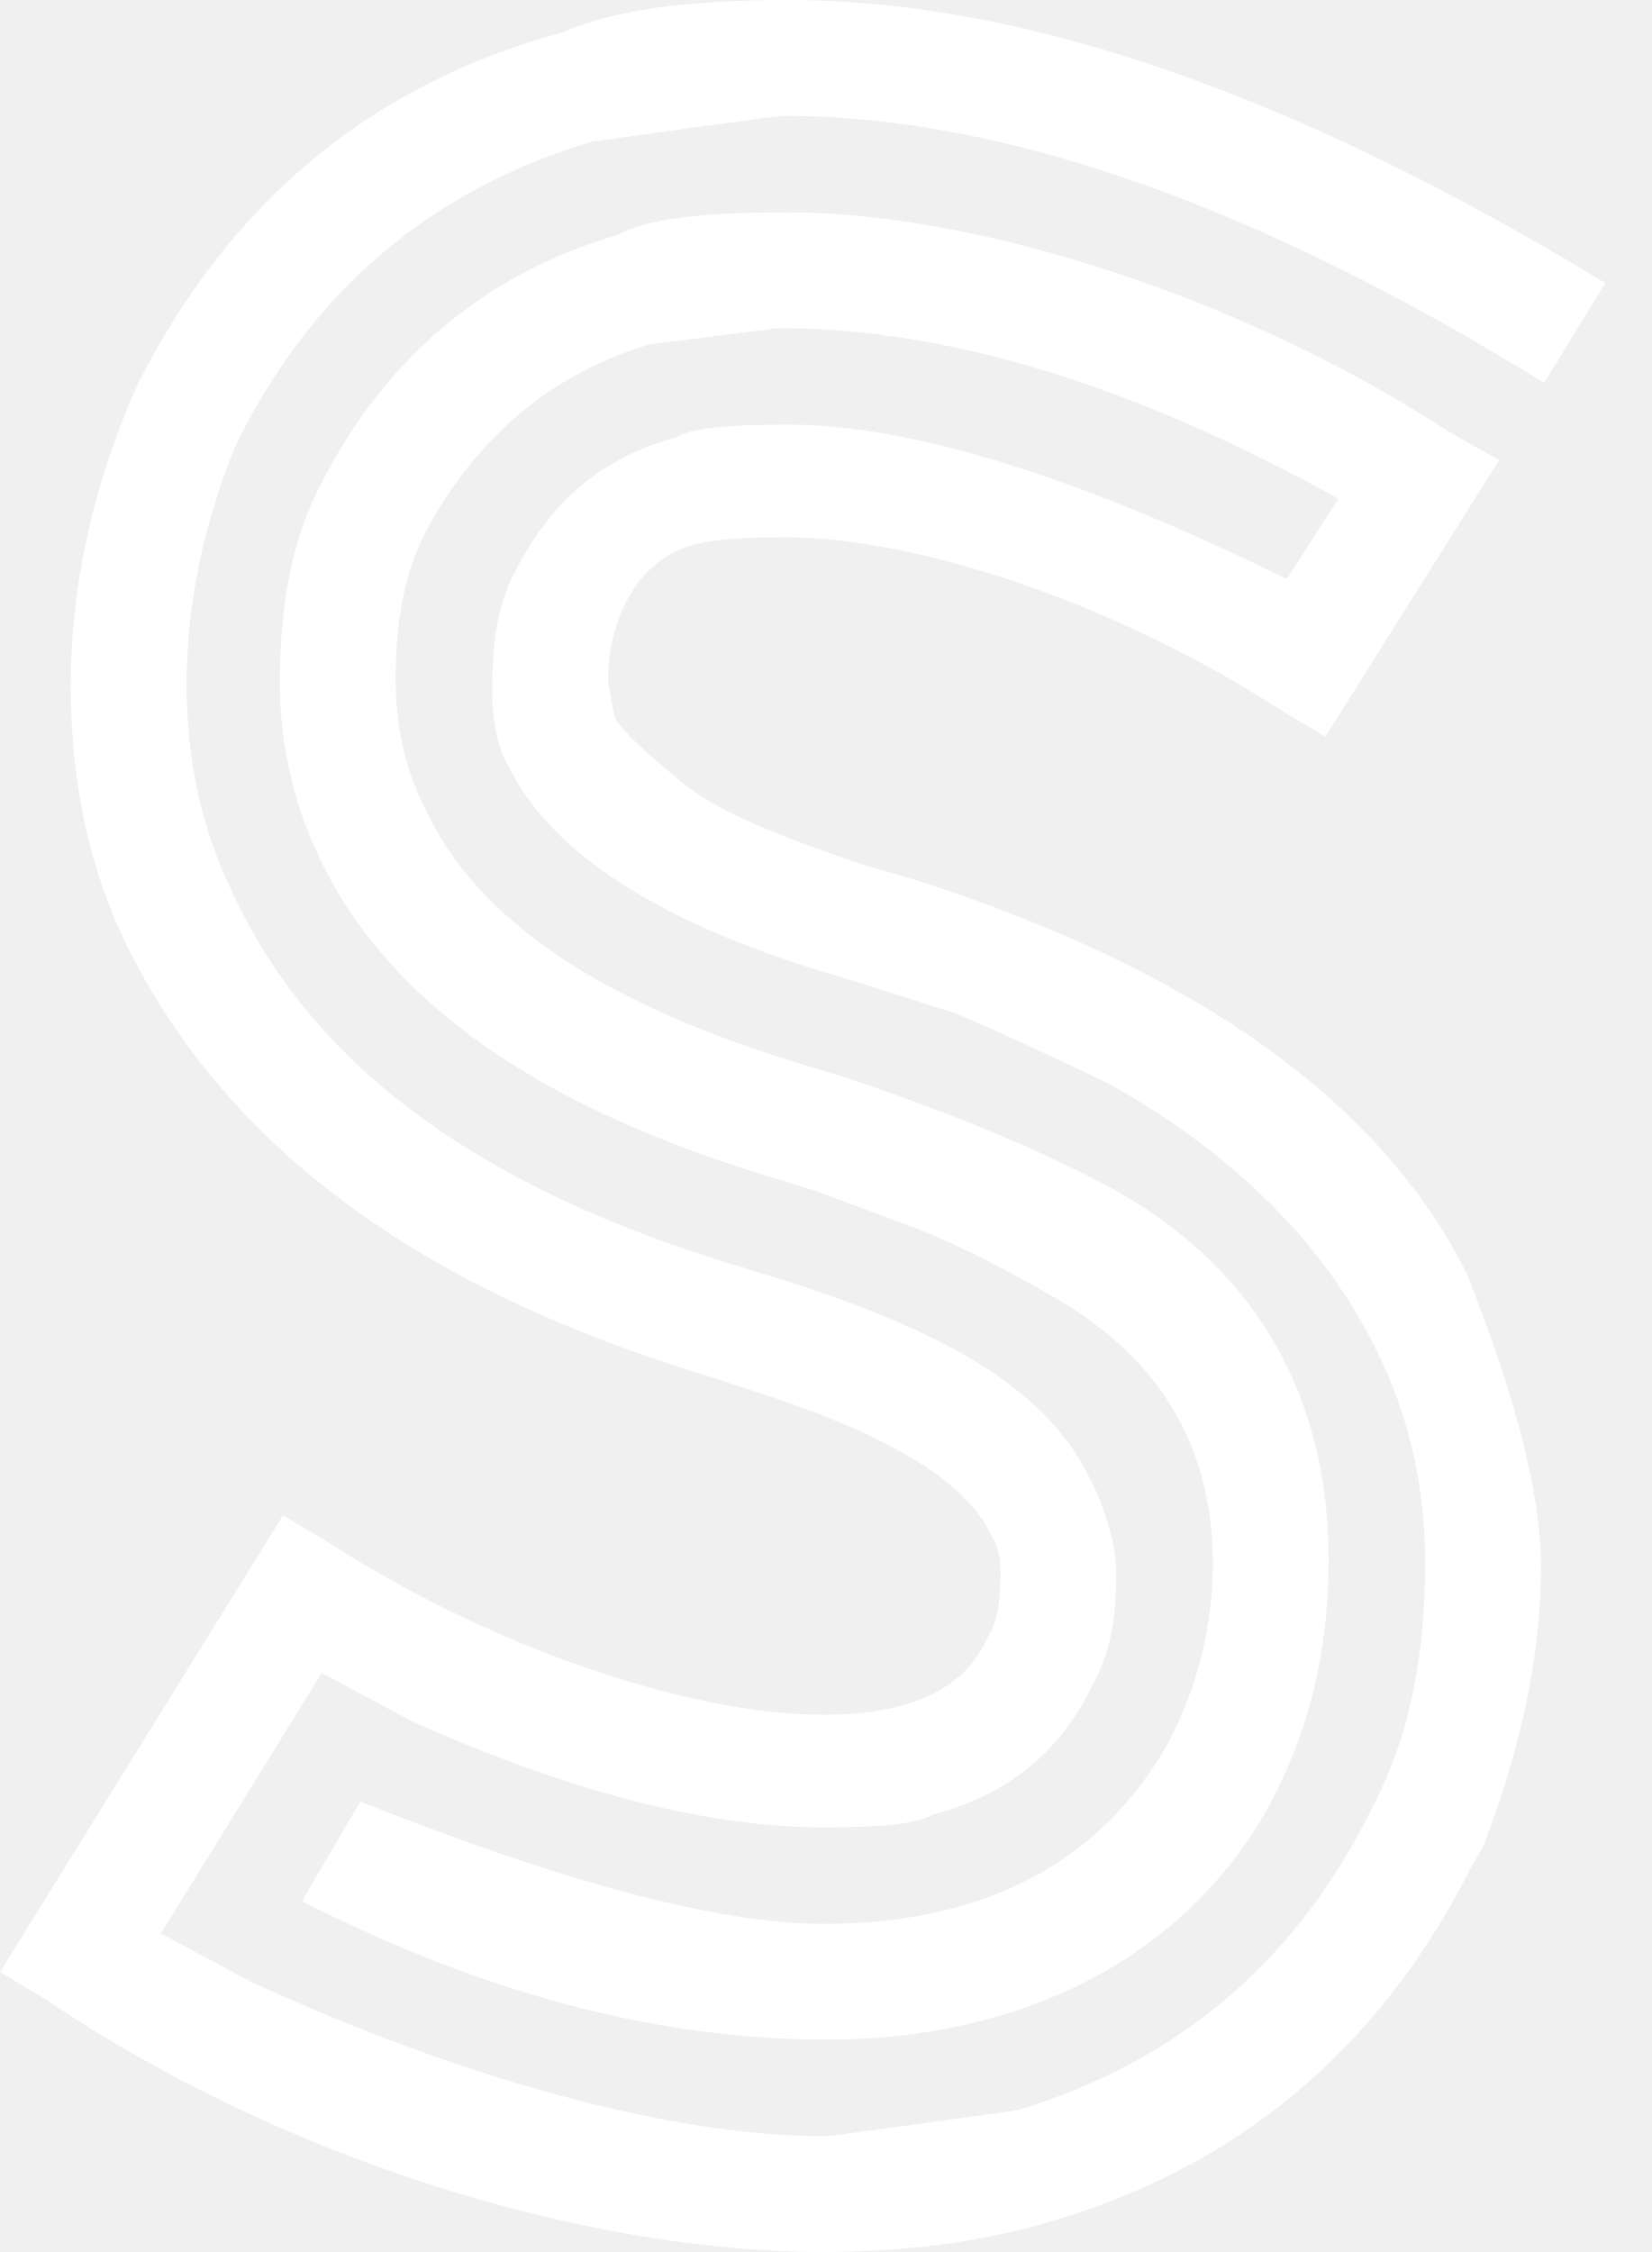
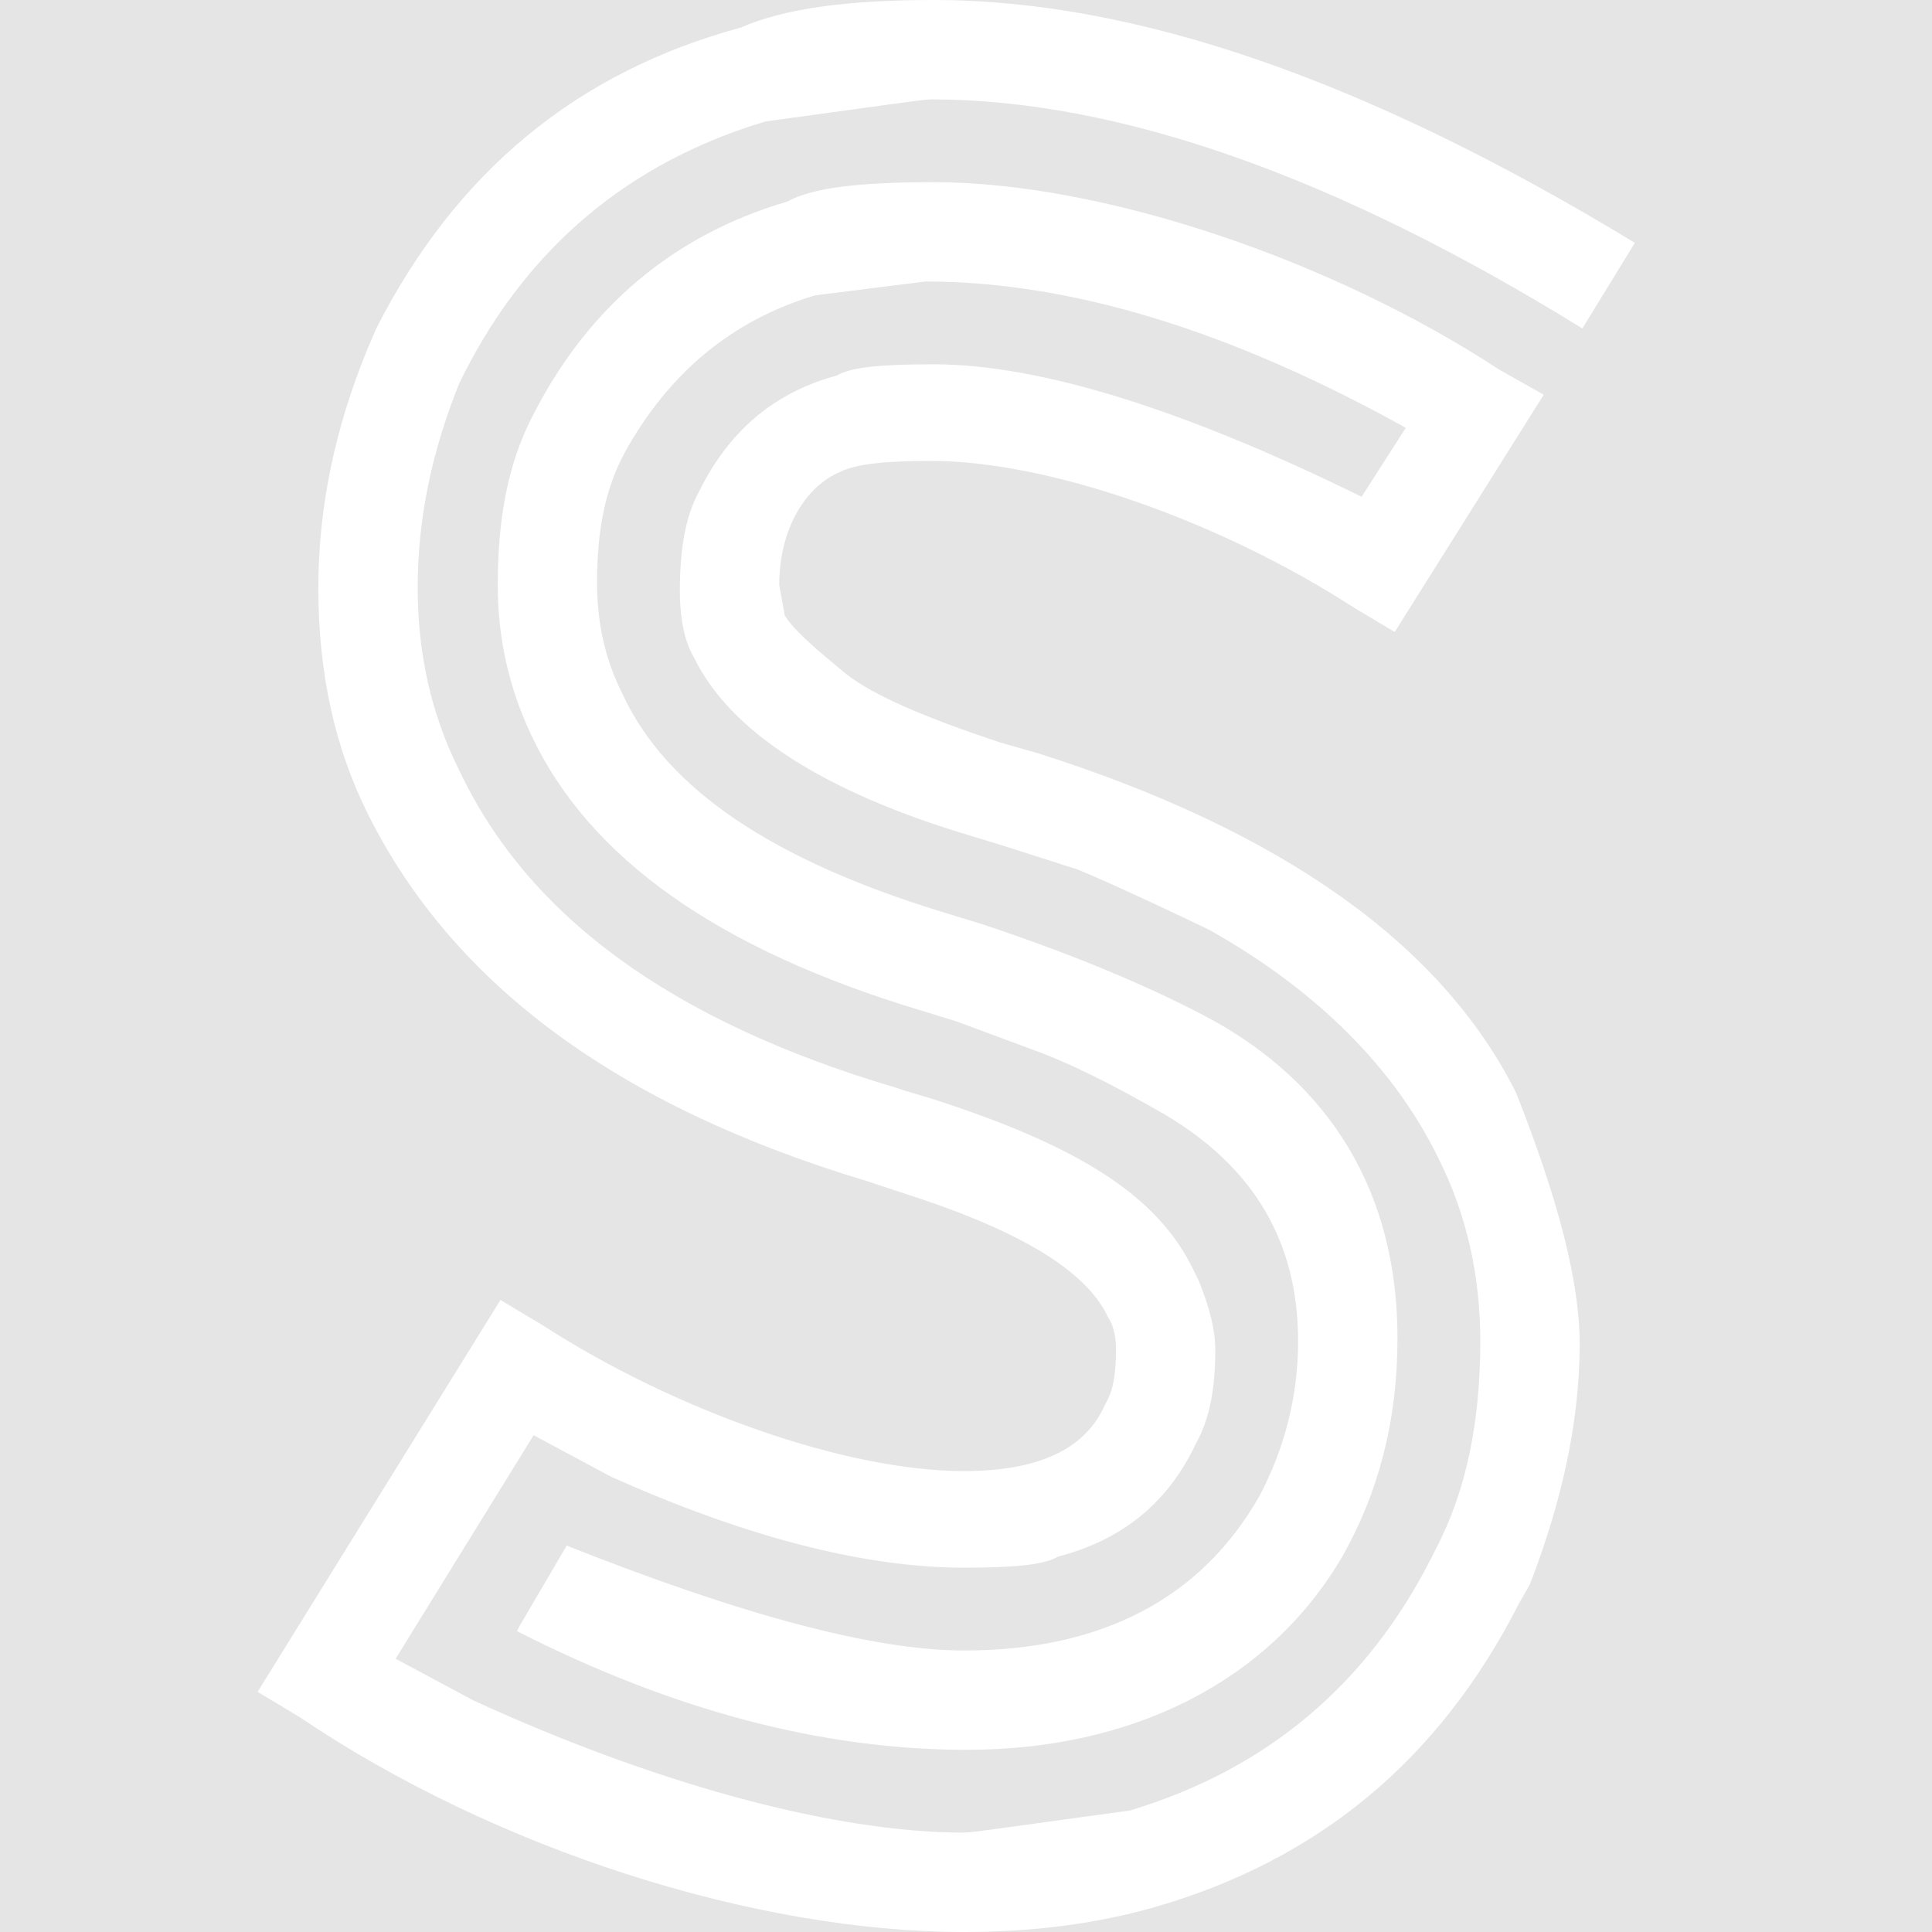
- <svg xmlns="http://www.w3.org/2000/svg" width="22" height="30" viewBox="0 0 22 30" fill="none">
-   <path d="M2.143 25.757L4.286 22.286L5.486 22.929C7.586 23.871 9.429 24.343 10.971 24.343C11.743 24.343 12.214 24.3 12.429 24.171C13.414 23.914 14.1 23.357 14.529 22.5L14.571 22.414C14.786 22.029 14.871 21.557 14.871 20.957C14.871 20.657 14.786 20.314 14.614 19.886L14.529 19.714C13.971 18.557 12.729 17.786 10.457 17.057L10.029 16.929L9.9 16.886C6.429 15.857 4.2 14.229 3.129 11.957C2.7 11.1 2.486 10.157 2.486 9.129C2.486 8.057 2.7 7.029 3.129 5.957L3.214 5.786C4.2 3.857 5.743 2.529 7.886 1.886C9.471 1.671 10.329 1.543 10.457 1.543C13.371 1.543 16.757 2.743 20.571 5.1L21.386 3.771C17.229 1.243 13.629 0 10.5 0C9.171 0 8.186 0.129 7.5 0.429C4.971 1.114 3.086 2.657 1.843 5.1L1.714 5.4C1.2 6.643 0.943 7.886 0.943 9.129C0.943 10.457 1.2 11.614 1.714 12.643C3.043 15.3 5.614 17.186 9.471 18.343L9.986 18.514C11.743 19.071 12.771 19.671 13.157 20.357L13.2 20.443C13.286 20.571 13.329 20.743 13.329 20.957C13.329 21.343 13.286 21.6 13.157 21.814C12.857 22.5 12.129 22.843 10.971 22.843C9.129 22.843 6.471 21.9 4.414 20.571L3.771 20.186L0 26.271L0.643 26.657C3.686 28.714 7.714 30 10.971 30C12.043 30 13.029 29.871 13.929 29.614C16.457 28.886 18.343 27.343 19.586 24.9L19.757 24.6C20.271 23.271 20.529 22.029 20.529 20.871C20.529 19.886 20.186 18.6 19.543 16.971C18.386 14.657 15.9 12.9 12.129 11.7L11.529 11.529C10.371 11.143 9.557 10.8 9.129 10.457C8.657 10.071 8.314 9.771 8.186 9.557L8.1 9.086C8.1 8.186 8.529 7.543 9.043 7.329C9.3 7.2 9.771 7.157 10.457 7.157C12.3 7.157 14.957 8.1 17.014 9.429L17.657 9.814L19.971 6.129L19.286 5.743C16.671 4.029 13.114 2.829 10.5 2.829C9.343 2.829 8.614 2.914 8.229 3.129C6.471 3.643 5.143 4.757 4.286 6.429C3.9 7.157 3.729 8.014 3.729 9.086C3.729 9.9 3.9 10.671 4.243 11.4C5.143 13.329 7.157 14.743 10.286 15.686L10.843 15.857L12 16.286C12.6 16.5 13.286 16.843 14.1 17.314C15.471 18.129 16.157 19.286 16.157 20.829C16.157 21.686 15.943 22.5 15.557 23.229C14.657 24.814 13.114 25.629 10.971 25.629C9.557 25.629 7.5 25.071 4.8 24L4.071 25.243L4.029 25.329C6.471 26.571 8.786 27.171 11.014 27.171C13.543 27.171 15.686 26.143 16.843 24.171C17.4 23.186 17.7 22.071 17.7 20.786C17.7 18.257 16.414 16.671 14.7 15.771C13.8 15.3 12.686 14.829 11.271 14.357L10.714 14.186C8.014 13.371 6.343 12.257 5.657 10.757C5.4 10.243 5.271 9.686 5.271 9.043C5.271 8.229 5.4 7.586 5.7 7.029C6.386 5.786 7.371 4.971 8.657 4.586L10.371 4.371C12.643 4.371 15.129 5.143 17.829 6.643L17.143 7.714C14.357 6.343 12.129 5.657 10.5 5.657C9.686 5.657 9.214 5.7 9 5.829C8.057 6.086 7.371 6.643 6.9 7.543L6.857 7.629C6.643 8.014 6.557 8.529 6.557 9.171C6.557 9.643 6.643 9.986 6.771 10.2C7.329 11.357 8.786 12.3 11.1 12.986L11.657 13.157L12.729 13.5C12.943 13.586 13.629 13.886 14.786 14.443C16.457 15.386 17.657 16.586 18.343 18C18.771 18.857 18.986 19.8 18.986 20.829C18.986 22.071 18.771 23.143 18.3 24.043L18.214 24.214C17.229 26.143 15.686 27.471 13.543 28.114C11.957 28.329 11.1 28.457 10.971 28.457C8.871 28.457 6.043 27.643 3.343 26.4L2.143 25.757Z" fill="white" />
+ <svg xmlns="http://www.w3.org/2000/svg" width="30" height="30" viewBox="0 0 30 30" fill="none">
+   <rect width="30" height="30" fill="#E5E5E5" />
+   <path d="M6.143 25.757L8.286 22.286L9.486 22.929C11.586 23.871 13.429 24.343 14.971 24.343C15.743 24.343 16.214 24.3 16.429 24.171C17.414 23.914 18.1 23.357 18.529 22.5L18.571 22.414C18.786 22.029 18.871 21.557 18.871 20.957C18.871 20.657 18.786 20.314 18.614 19.886L18.529 19.714C17.971 18.557 16.729 17.786 14.457 17.057L14.029 16.929L13.9 16.886C10.429 15.857 8.2 14.229 7.129 11.957C6.7 11.1 6.486 10.157 6.486 9.129C6.486 8.057 6.7 7.029 7.129 5.957L7.214 5.786C8.2 3.857 9.743 2.529 11.886 1.886C13.471 1.671 14.329 1.543 14.457 1.543C17.371 1.543 20.757 2.743 24.571 5.1L25.386 3.771C21.229 1.243 17.629 0 14.5 0C13.171 0 12.186 0.129 11.5 0.429C8.971 1.114 7.086 2.657 5.843 5.1L5.714 5.4C5.2 6.643 4.943 7.886 4.943 9.129C4.943 10.457 5.2 11.614 5.714 12.643C7.043 15.3 9.614 17.186 13.471 18.343L13.986 18.514C15.743 19.071 16.771 19.671 17.157 20.357L17.2 20.443C17.286 20.571 17.329 20.743 17.329 20.957C17.329 21.343 17.286 21.6 17.157 21.814C16.857 22.5 16.129 22.843 14.971 22.843C13.129 22.843 10.471 21.9 8.414 20.571L7.771 20.186L4 26.271L4.643 26.657C7.686 28.714 11.714 30 14.971 30C16.043 30 17.029 29.871 17.929 29.614C20.457 28.886 22.343 27.343 23.586 24.9L23.757 24.6C24.271 23.271 24.529 22.029 24.529 20.871C24.529 19.886 24.186 18.6 23.543 16.971C22.386 14.657 19.9 12.9 16.129 11.7L15.529 11.529C14.371 11.143 13.557 10.8 13.129 10.457C12.657 10.071 12.314 9.771 12.186 9.557L12.1 9.086C12.1 8.186 12.529 7.543 13.043 7.329C13.3 7.2 13.771 7.157 14.457 7.157C16.3 7.157 18.957 8.1 21.014 9.429L21.657 9.814L23.971 6.129L23.286 5.743C20.671 4.029 17.114 2.829 14.5 2.829C13.343 2.829 12.614 2.914 12.229 3.129C10.471 3.643 9.143 4.757 8.286 6.429C7.9 7.157 7.729 8.014 7.729 9.086C7.729 9.9 7.9 10.671 8.243 11.4C9.143 13.329 11.157 14.743 14.286 15.686L14.843 15.857L16 16.286C16.6 16.5 17.286 16.843 18.1 17.314C19.471 18.129 20.157 19.286 20.157 20.829C20.157 21.686 19.943 22.5 19.557 23.229C18.657 24.814 17.114 25.629 14.971 25.629C13.557 25.629 11.5 25.071 8.8 24L8.071 25.243L8.029 25.329C10.471 26.571 12.786 27.171 15.014 27.171C17.543 27.171 19.686 26.143 20.843 24.171C21.4 23.186 21.7 22.071 21.7 20.786C21.7 18.257 20.414 16.671 18.7 15.771C17.8 15.3 16.686 14.829 15.271 14.357L14.714 14.186C12.014 13.371 10.343 12.257 9.657 10.757C9.4 10.243 9.271 9.686 9.271 9.043C9.271 8.229 9.4 7.586 9.7 7.029C10.386 5.786 11.371 4.971 12.657 4.586L14.371 4.371C16.643 4.371 19.129 5.143 21.829 6.643L21.143 7.714C18.357 6.343 16.129 5.657 14.5 5.657C13.686 5.657 13.214 5.7 13 5.829C12.057 6.086 11.371 6.643 10.9 7.543L10.857 7.629C10.643 8.014 10.557 8.529 10.557 9.171C10.557 9.643 10.643 9.986 10.771 10.2C11.329 11.357 12.786 12.3 15.1 12.986L15.657 13.157L16.729 13.5C16.943 13.586 17.629 13.886 18.786 14.443C20.457 15.386 21.657 16.586 22.343 18C22.771 18.857 22.986 19.8 22.986 20.829C22.986 22.071 22.771 23.143 22.3 24.043L22.214 24.214C21.229 26.143 19.686 27.471 17.543 28.114C15.957 28.329 15.1 28.457 14.971 28.457C12.871 28.457 10.043 27.643 7.343 26.4L6.143 25.757Z" fill="white" />
</svg>
